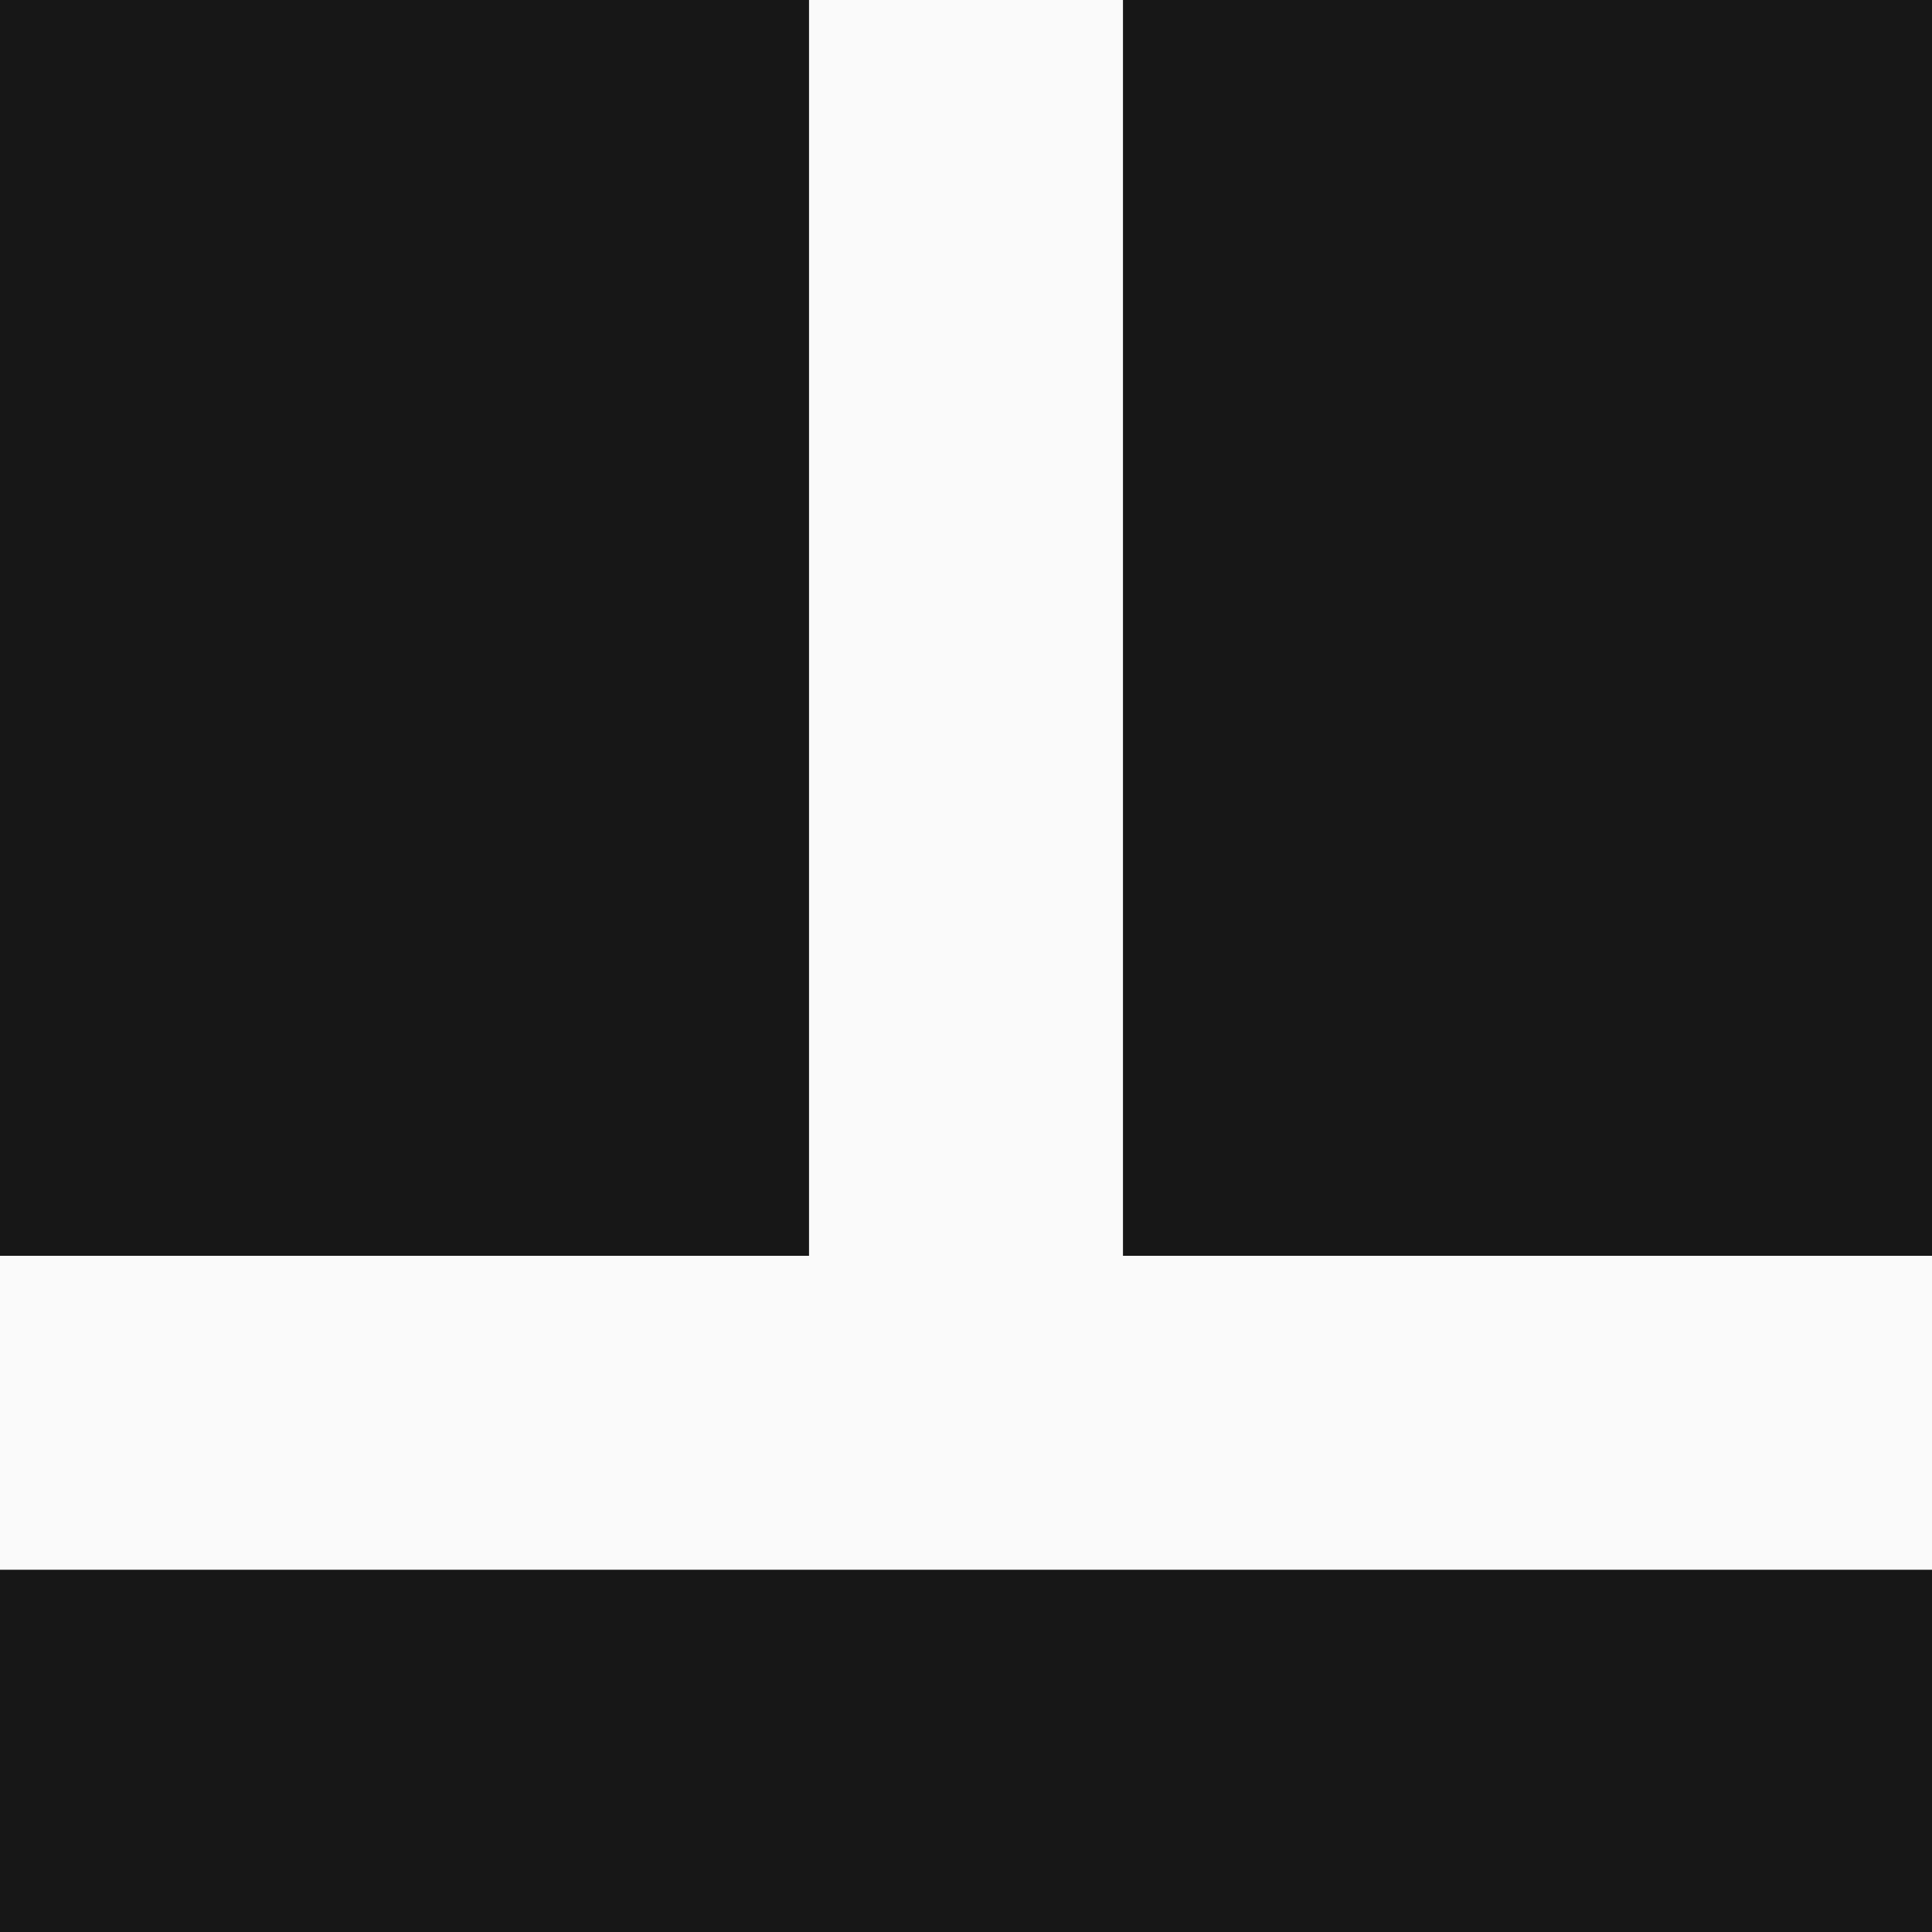
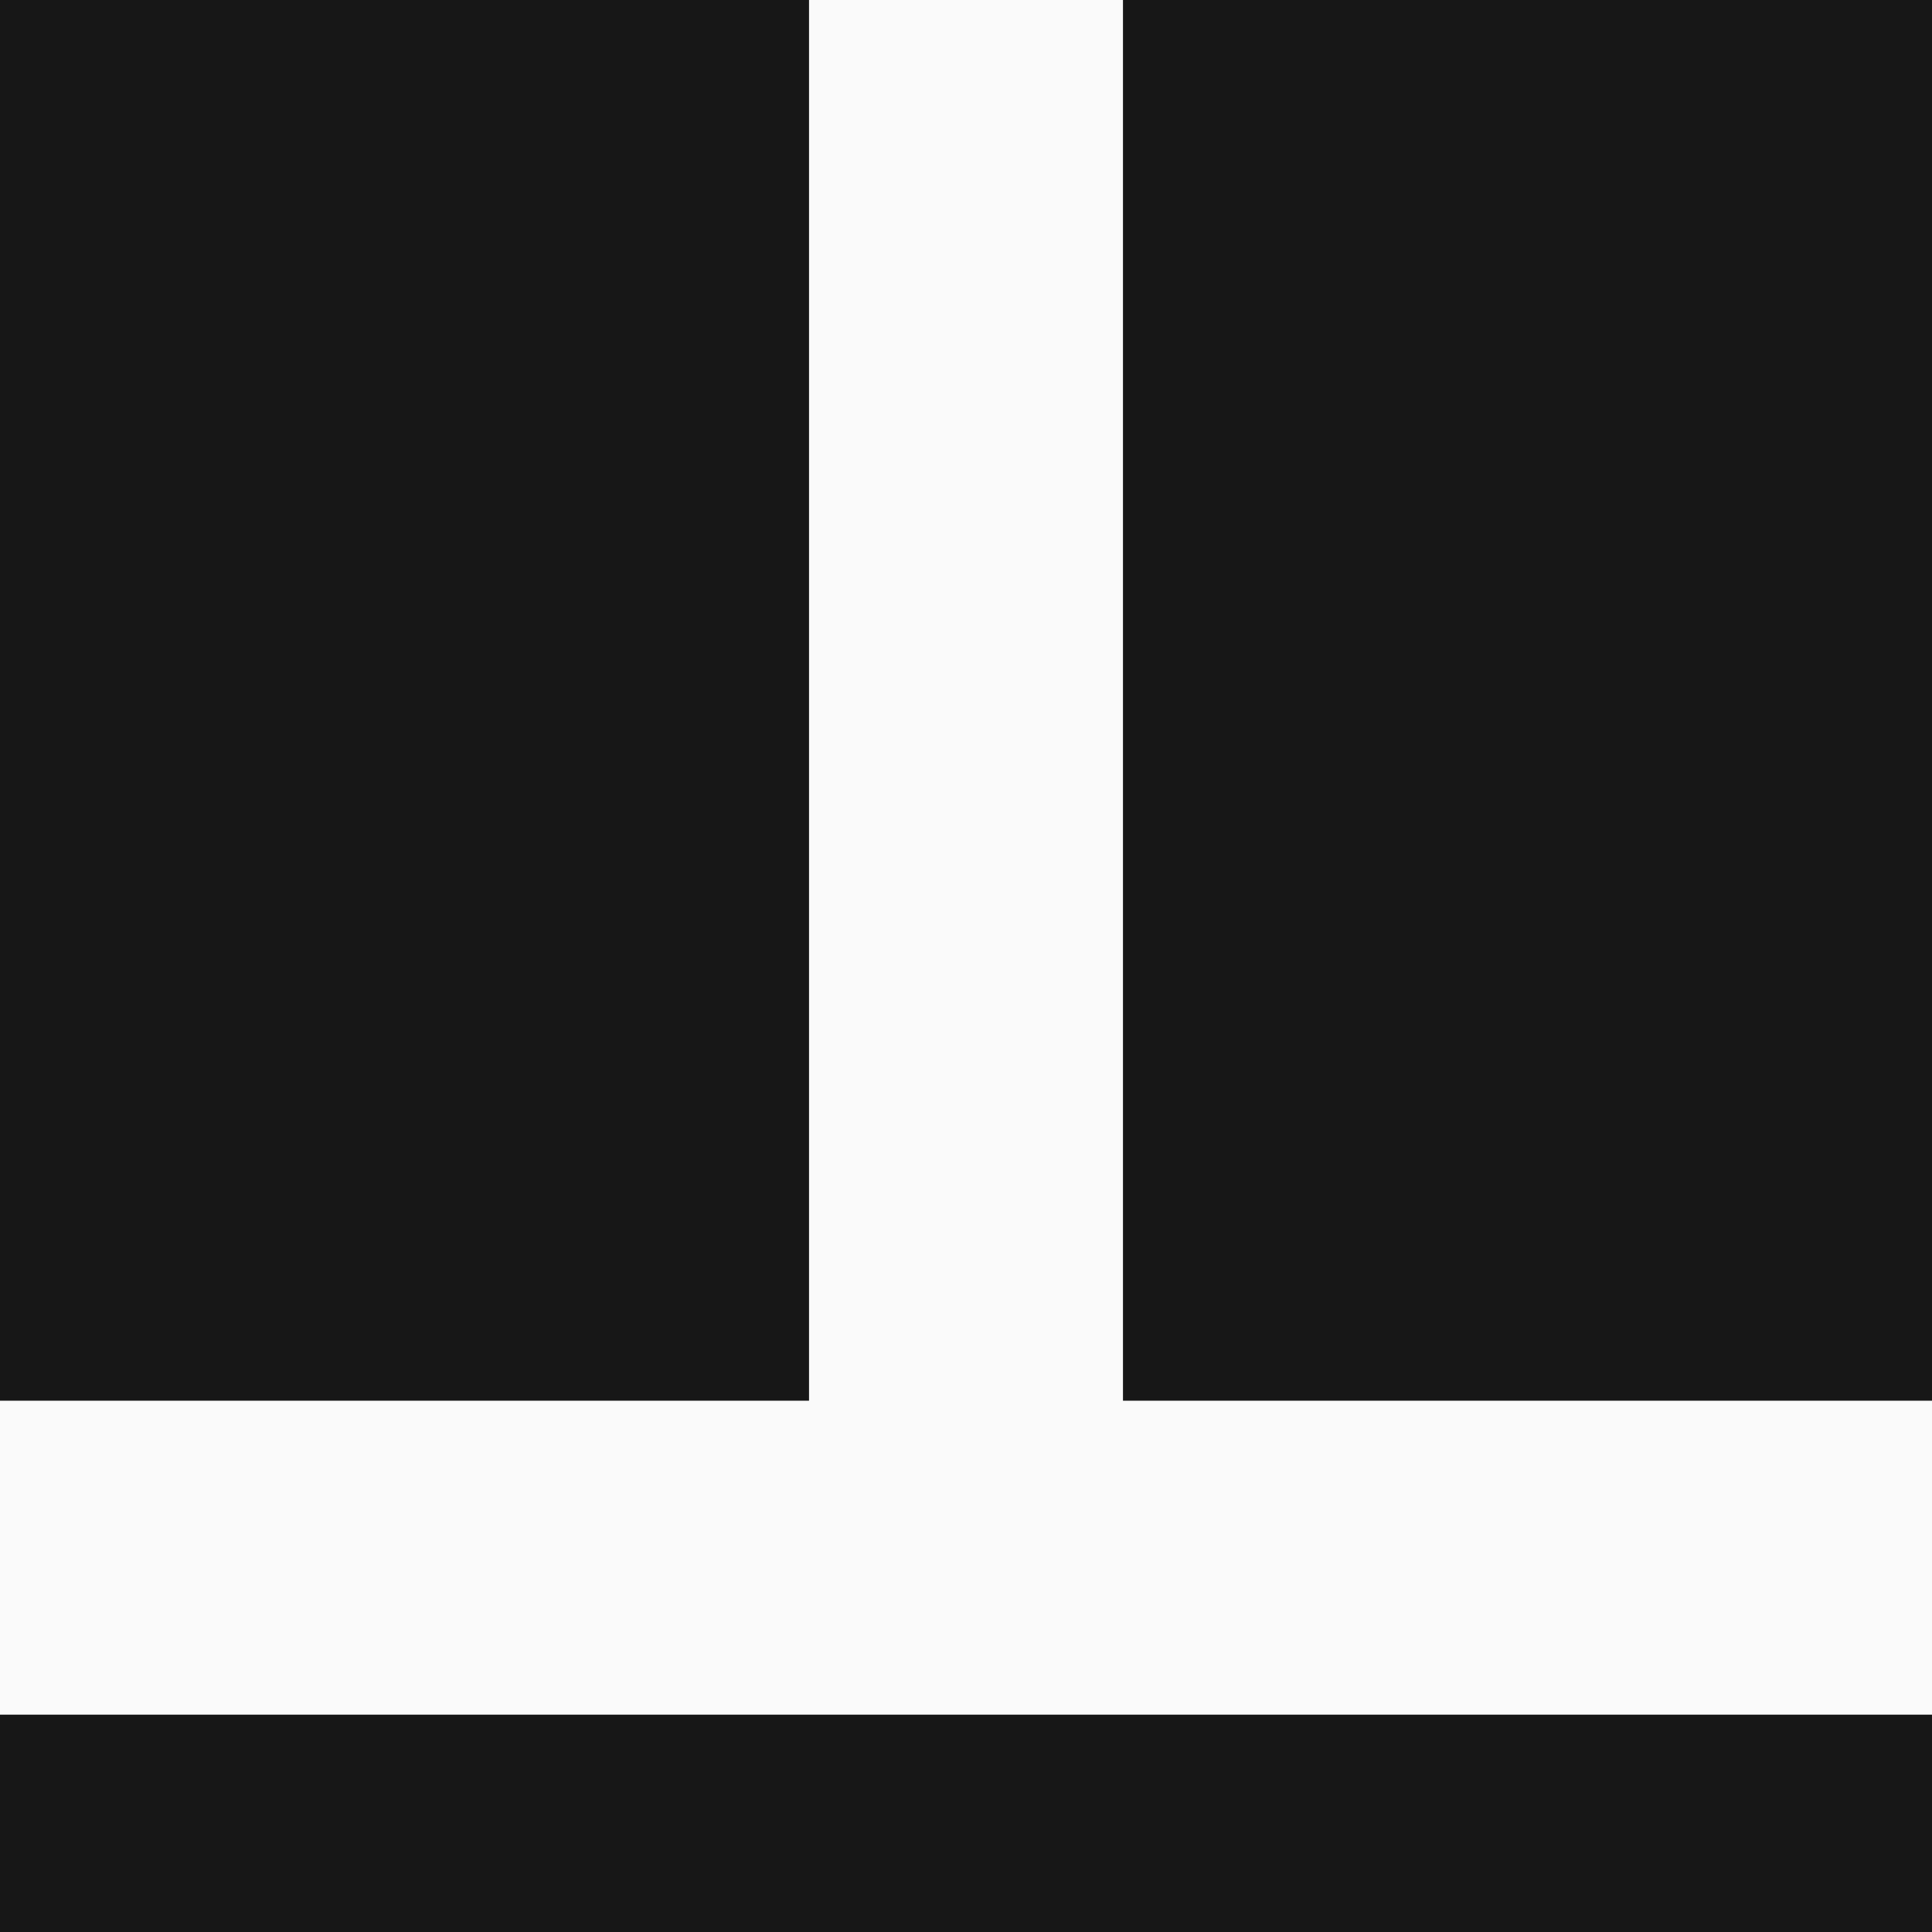
<svg xmlns="http://www.w3.org/2000/svg" viewBox="0 0 40 40">
  <style>
    .block { fill: #171717; }
    .letters { fill: #fafafa; }
    @media (prefers-color-scheme: dark) {
      .block { fill: #fafafa; }
      .letters { fill: #171717; }
    }
  </style>
  <path class="block" d="M0 0h40v40H0z" />
-   <path class="letters" d="M16.75-1h6.5v27H41v6.5H-1v-6.5h17.75z" />
+   <path class="letters" d="M16.75-1h6.5v30H41v6.5H-1v-6.5h17.75z" />
</svg>
